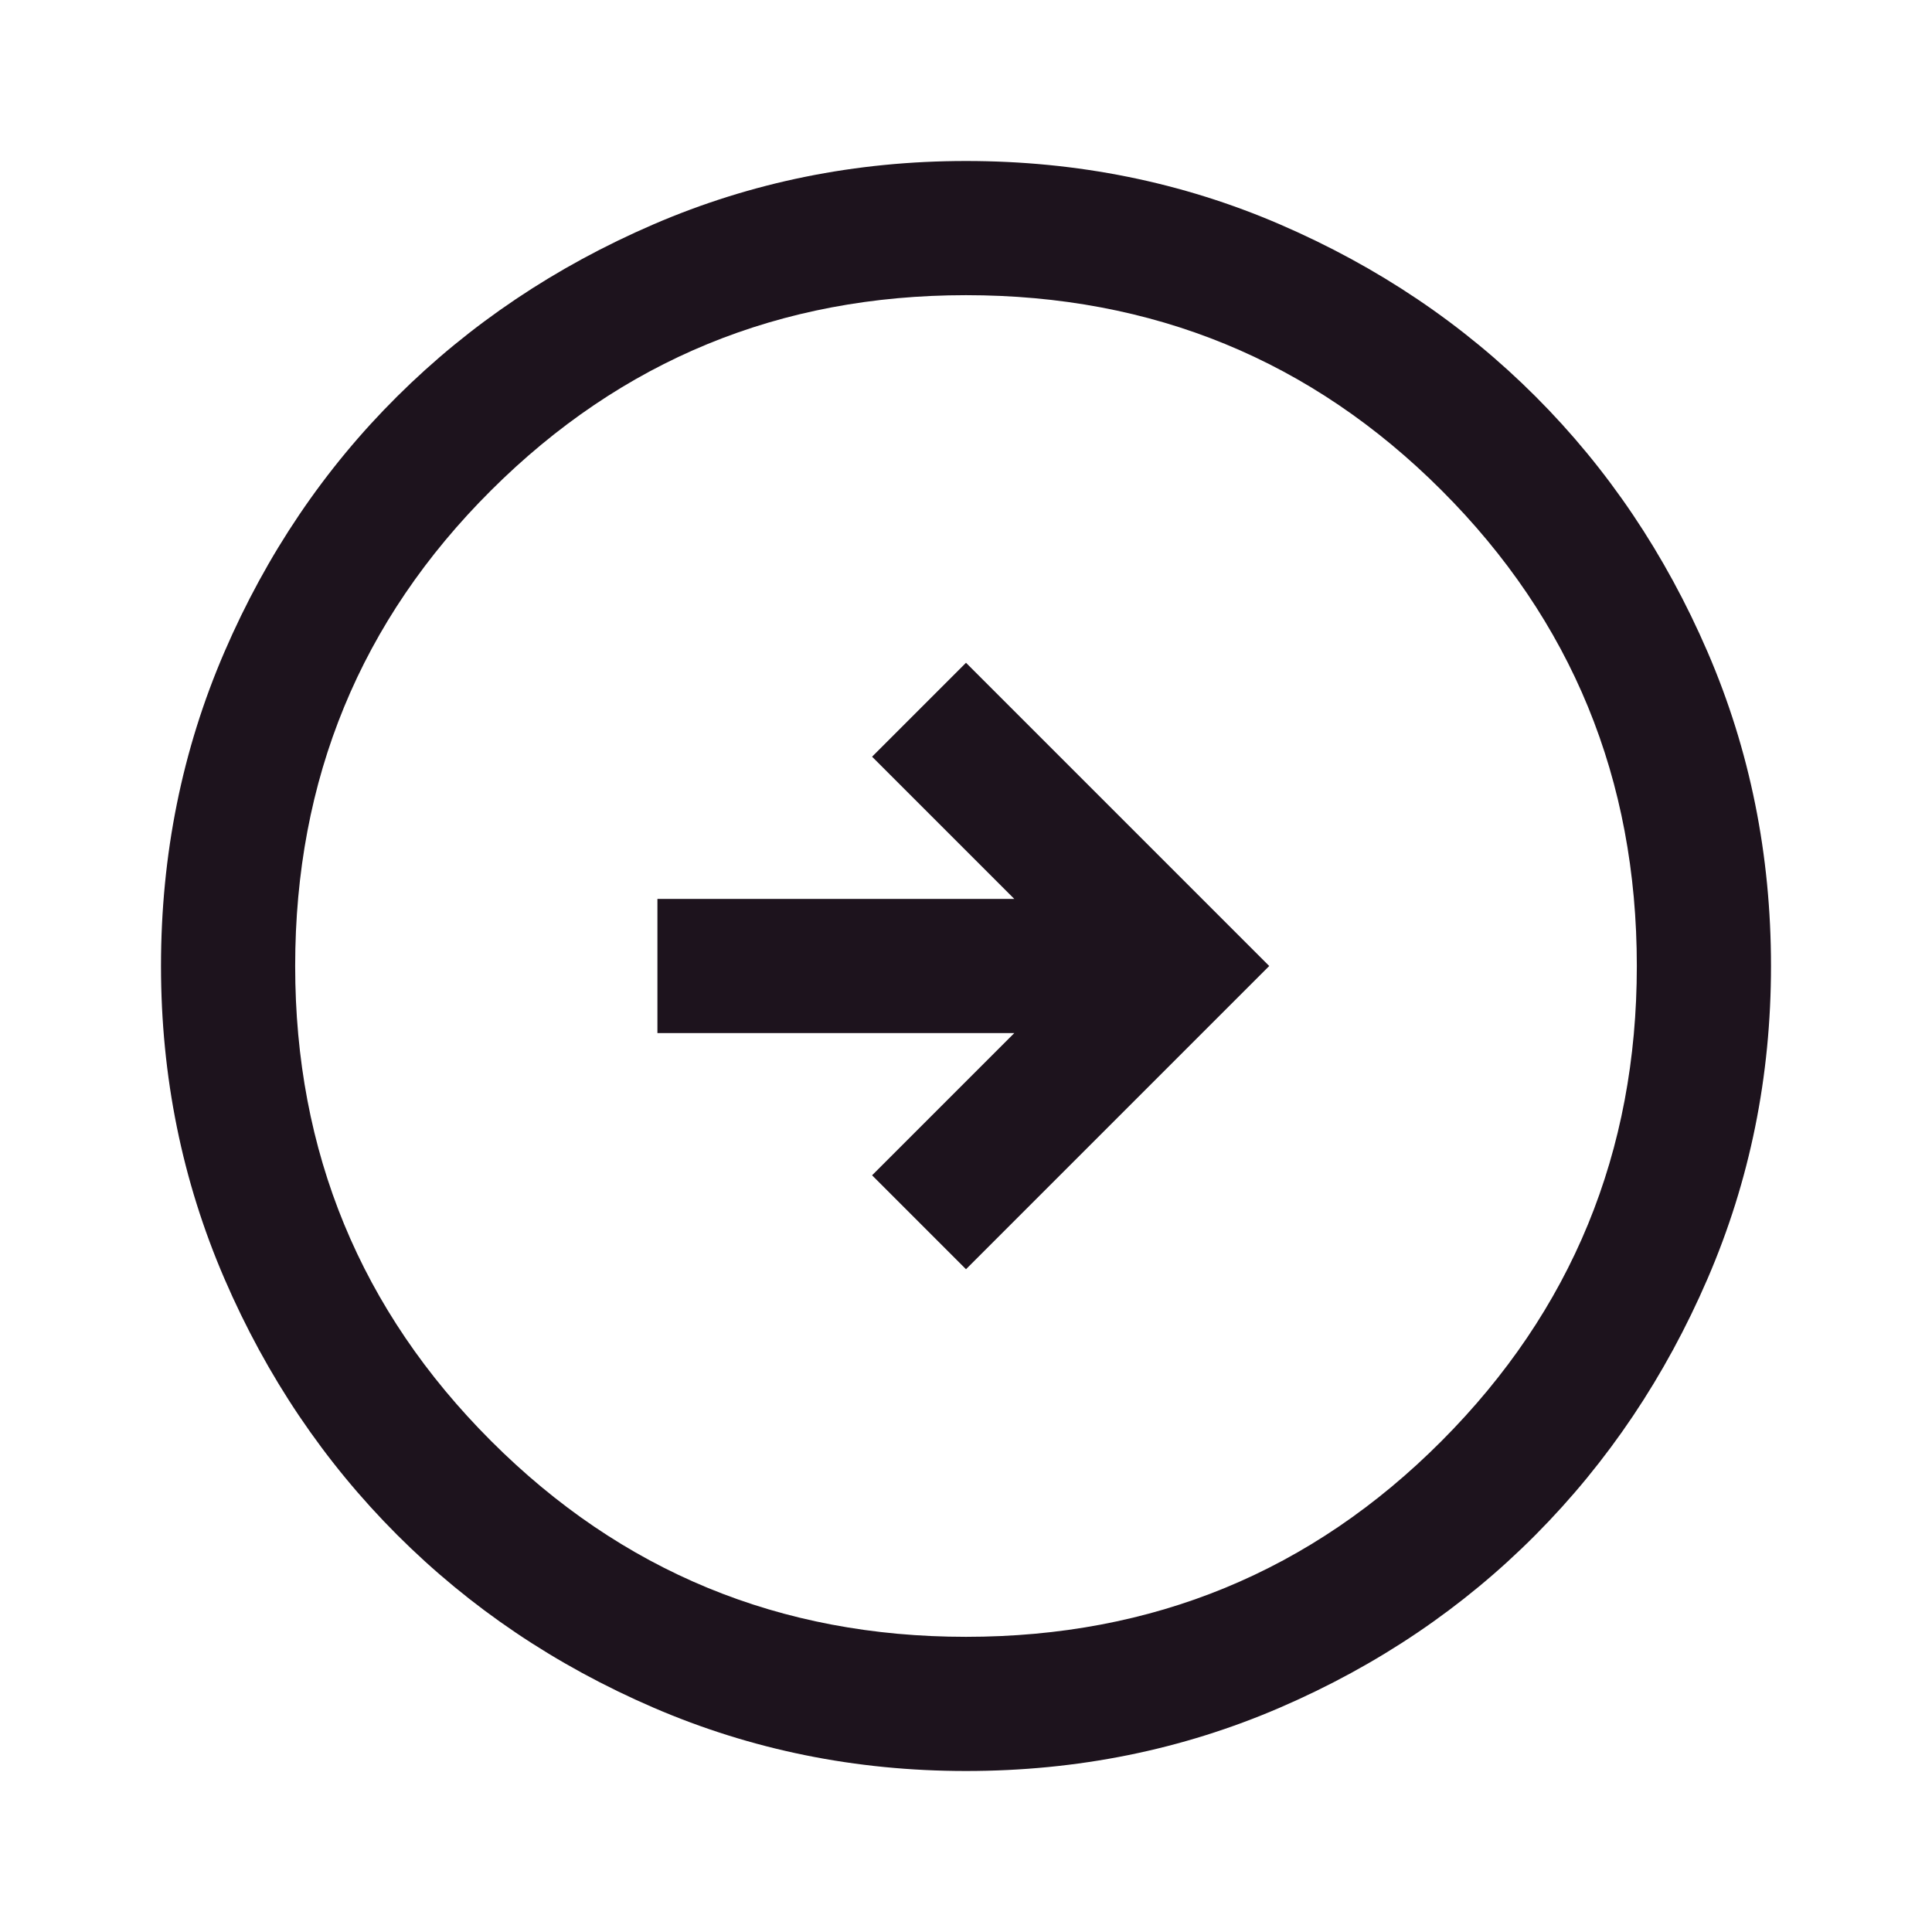
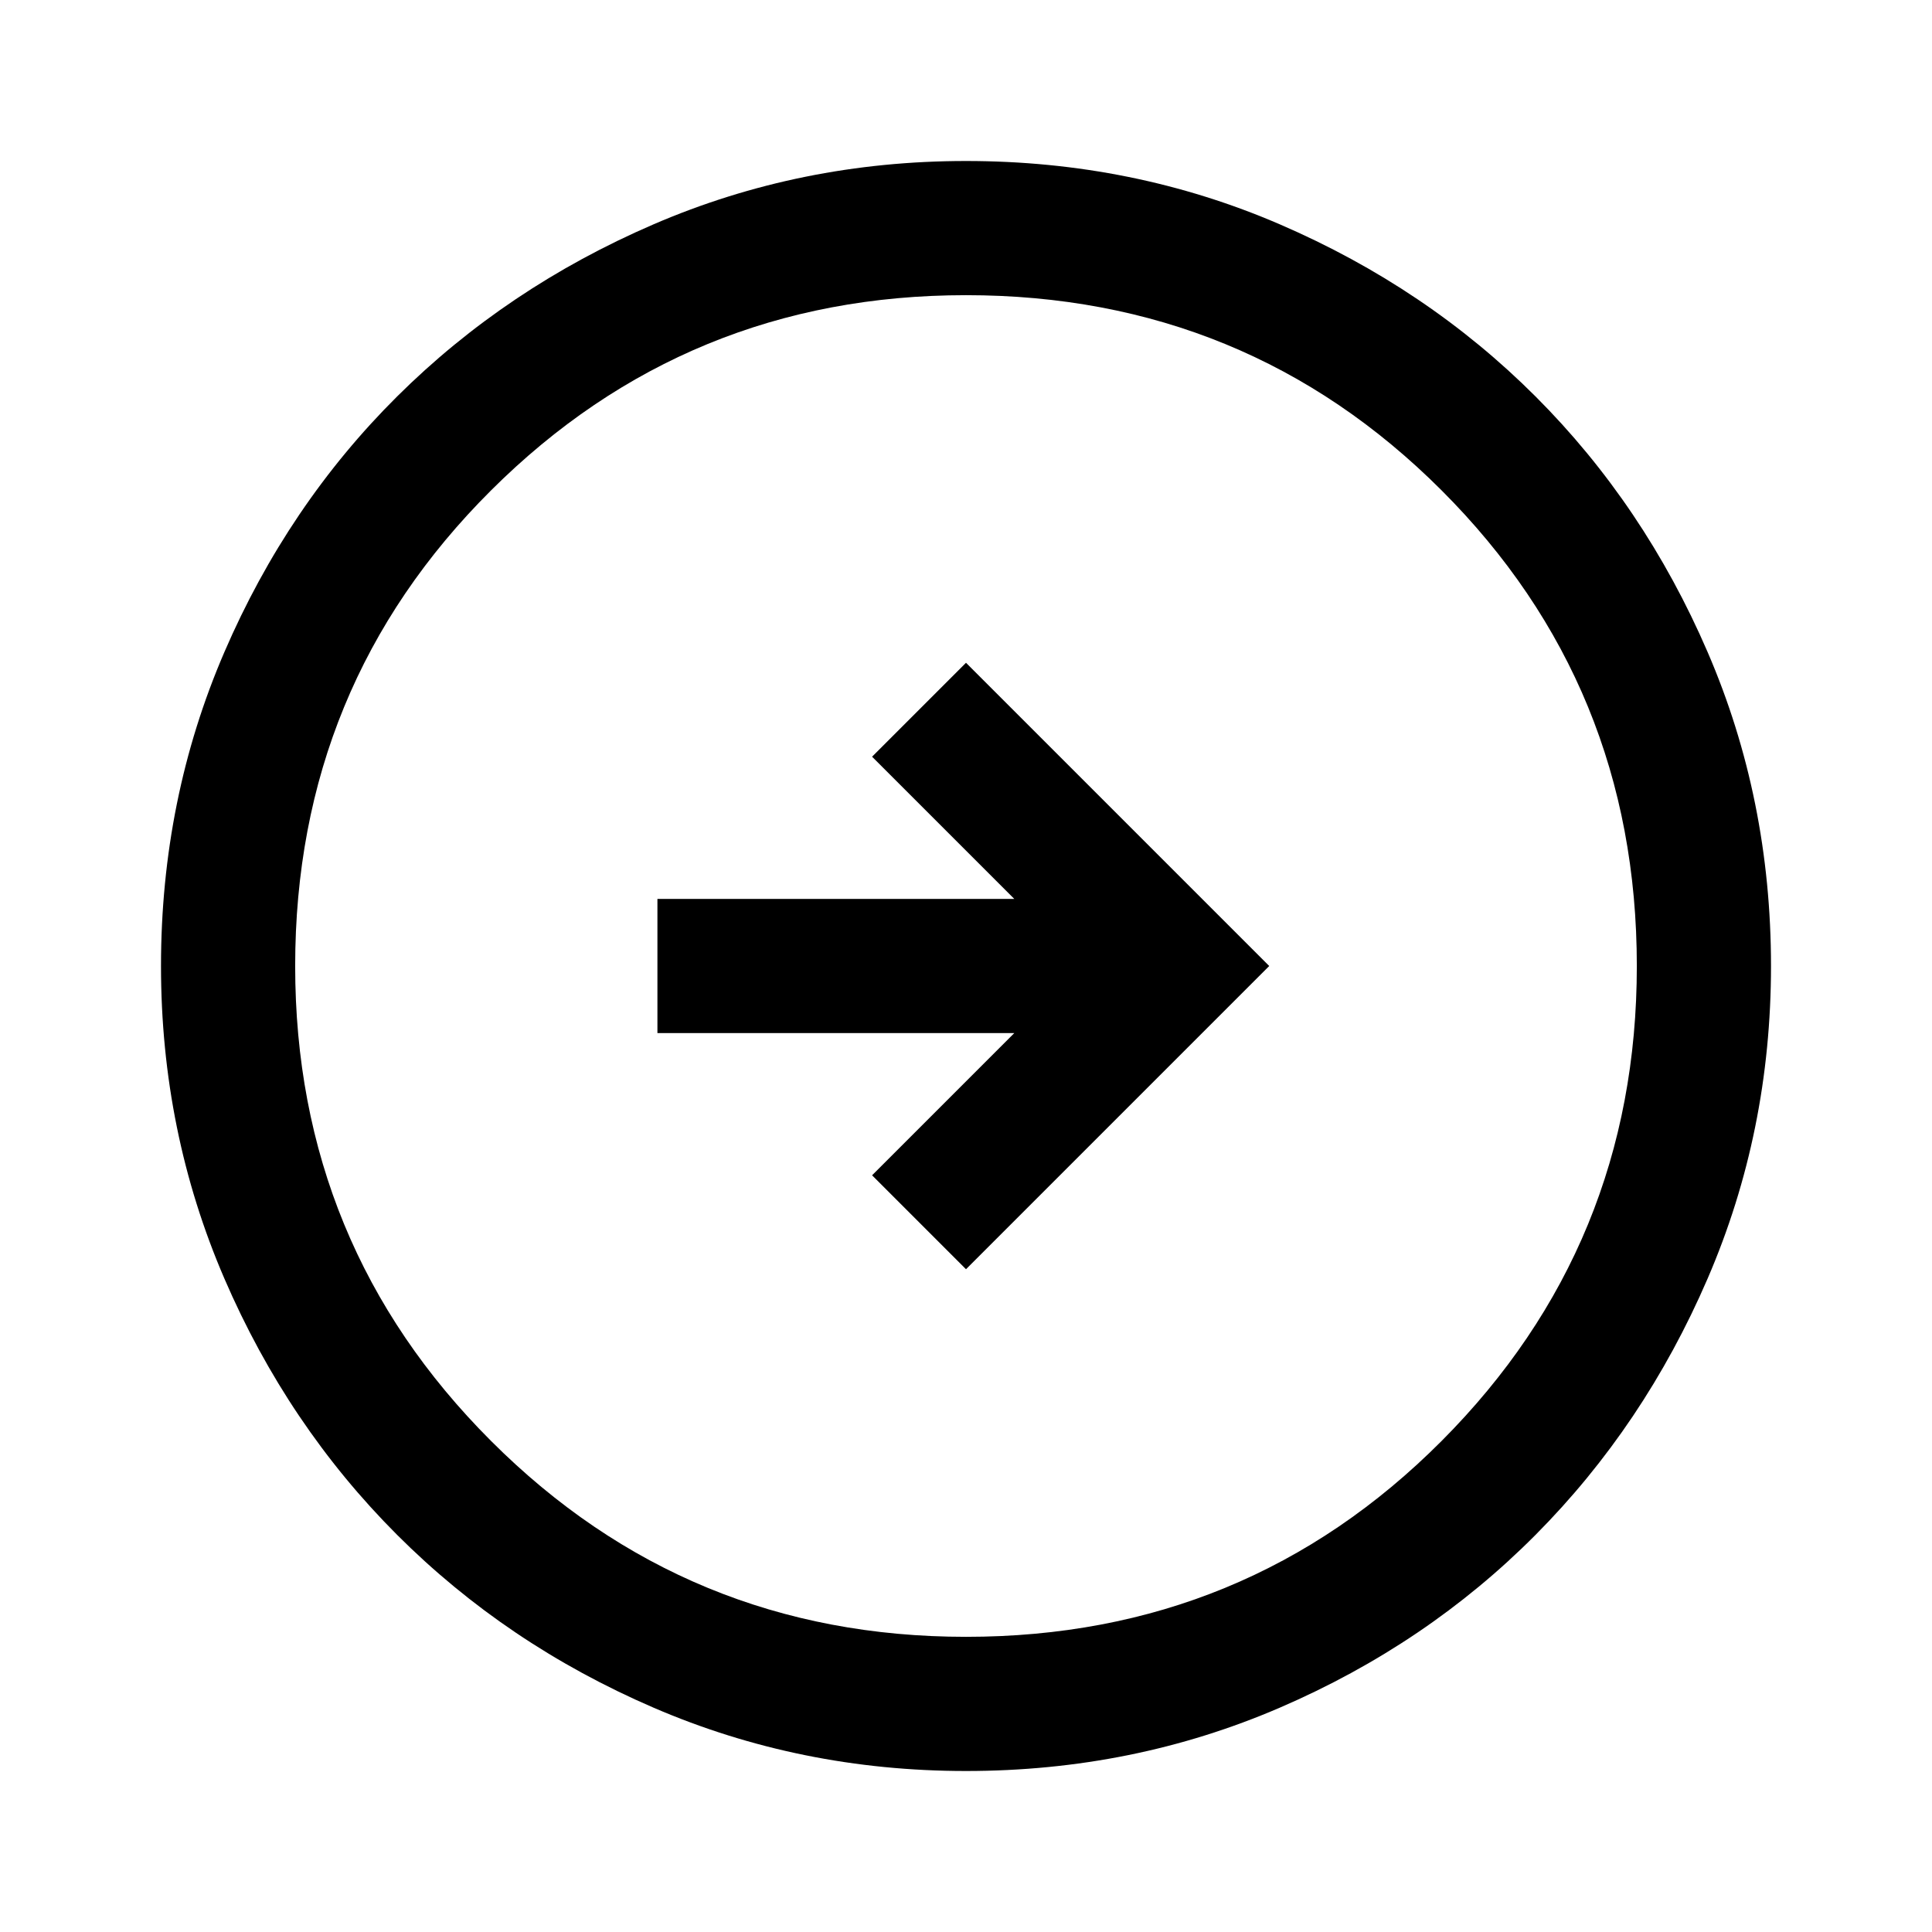
- <svg xmlns="http://www.w3.org/2000/svg" height="40px" viewBox="0 -960 960 960" width="40px" fill="#1d131d">
+ <svg xmlns="http://www.w3.org/2000/svg" height="40px" viewBox="0 -960 960 960" width="40px" fill="currentColor">
  <path d="M480-329.33 630.67-480 480-630.67 433.33-584 504-513.33H326.67v66.66H504L433.33-376 480-329.33ZM480-80q-82.33 0-155.33-31.5-73-31.5-127.34-85.83Q143-251.67 111.5-324.67T80-480q0-83 31.5-156t85.83-127q54.34-54 127.34-85.5T480-880q83 0 156 31.5T763-763q54 54 85.5 127T880-480q0 82.33-31.5 155.33-31.5 73-85.5 127.34Q709-143 636-111.5T480-80Zm0-66.67q139.33 0 236.33-97.33t97-236q0-139.33-97-236.33t-236.33-97q-138.67 0-236 97-97.33 97-97.33 236.33 0 138.67 97.33 236 97.33 97.33 236 97.33ZM480-480Z" />
</svg>
